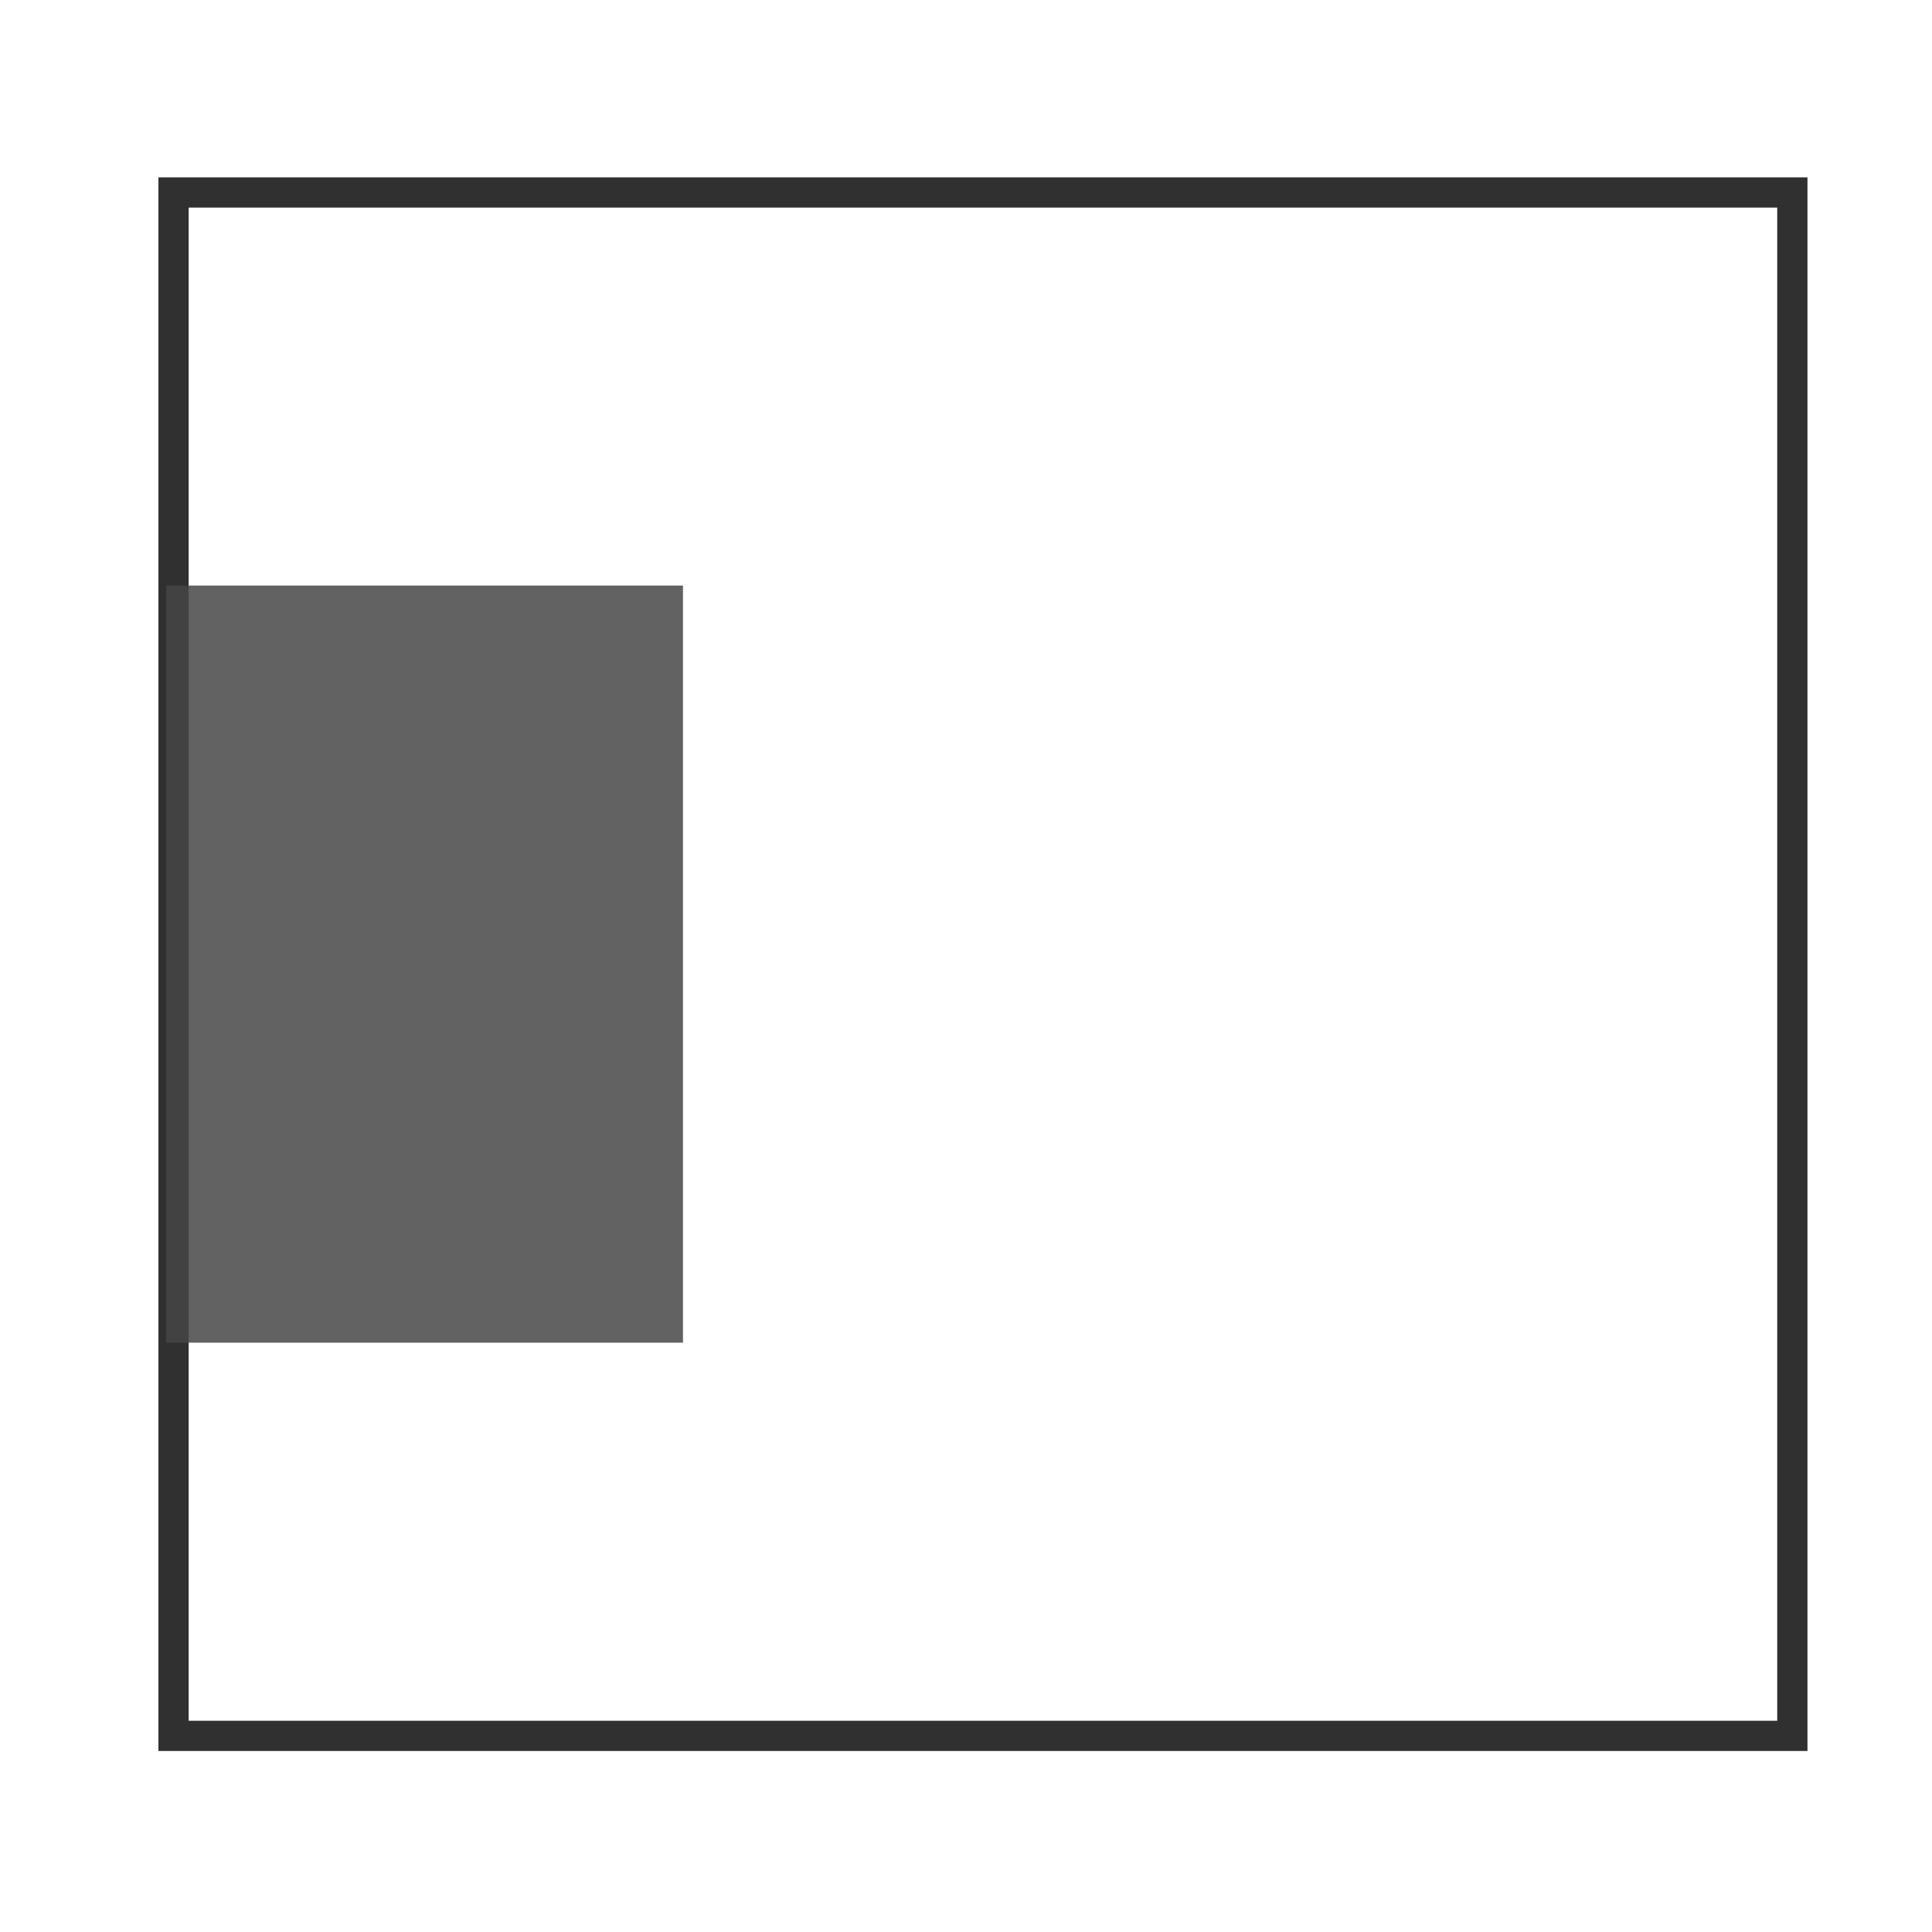
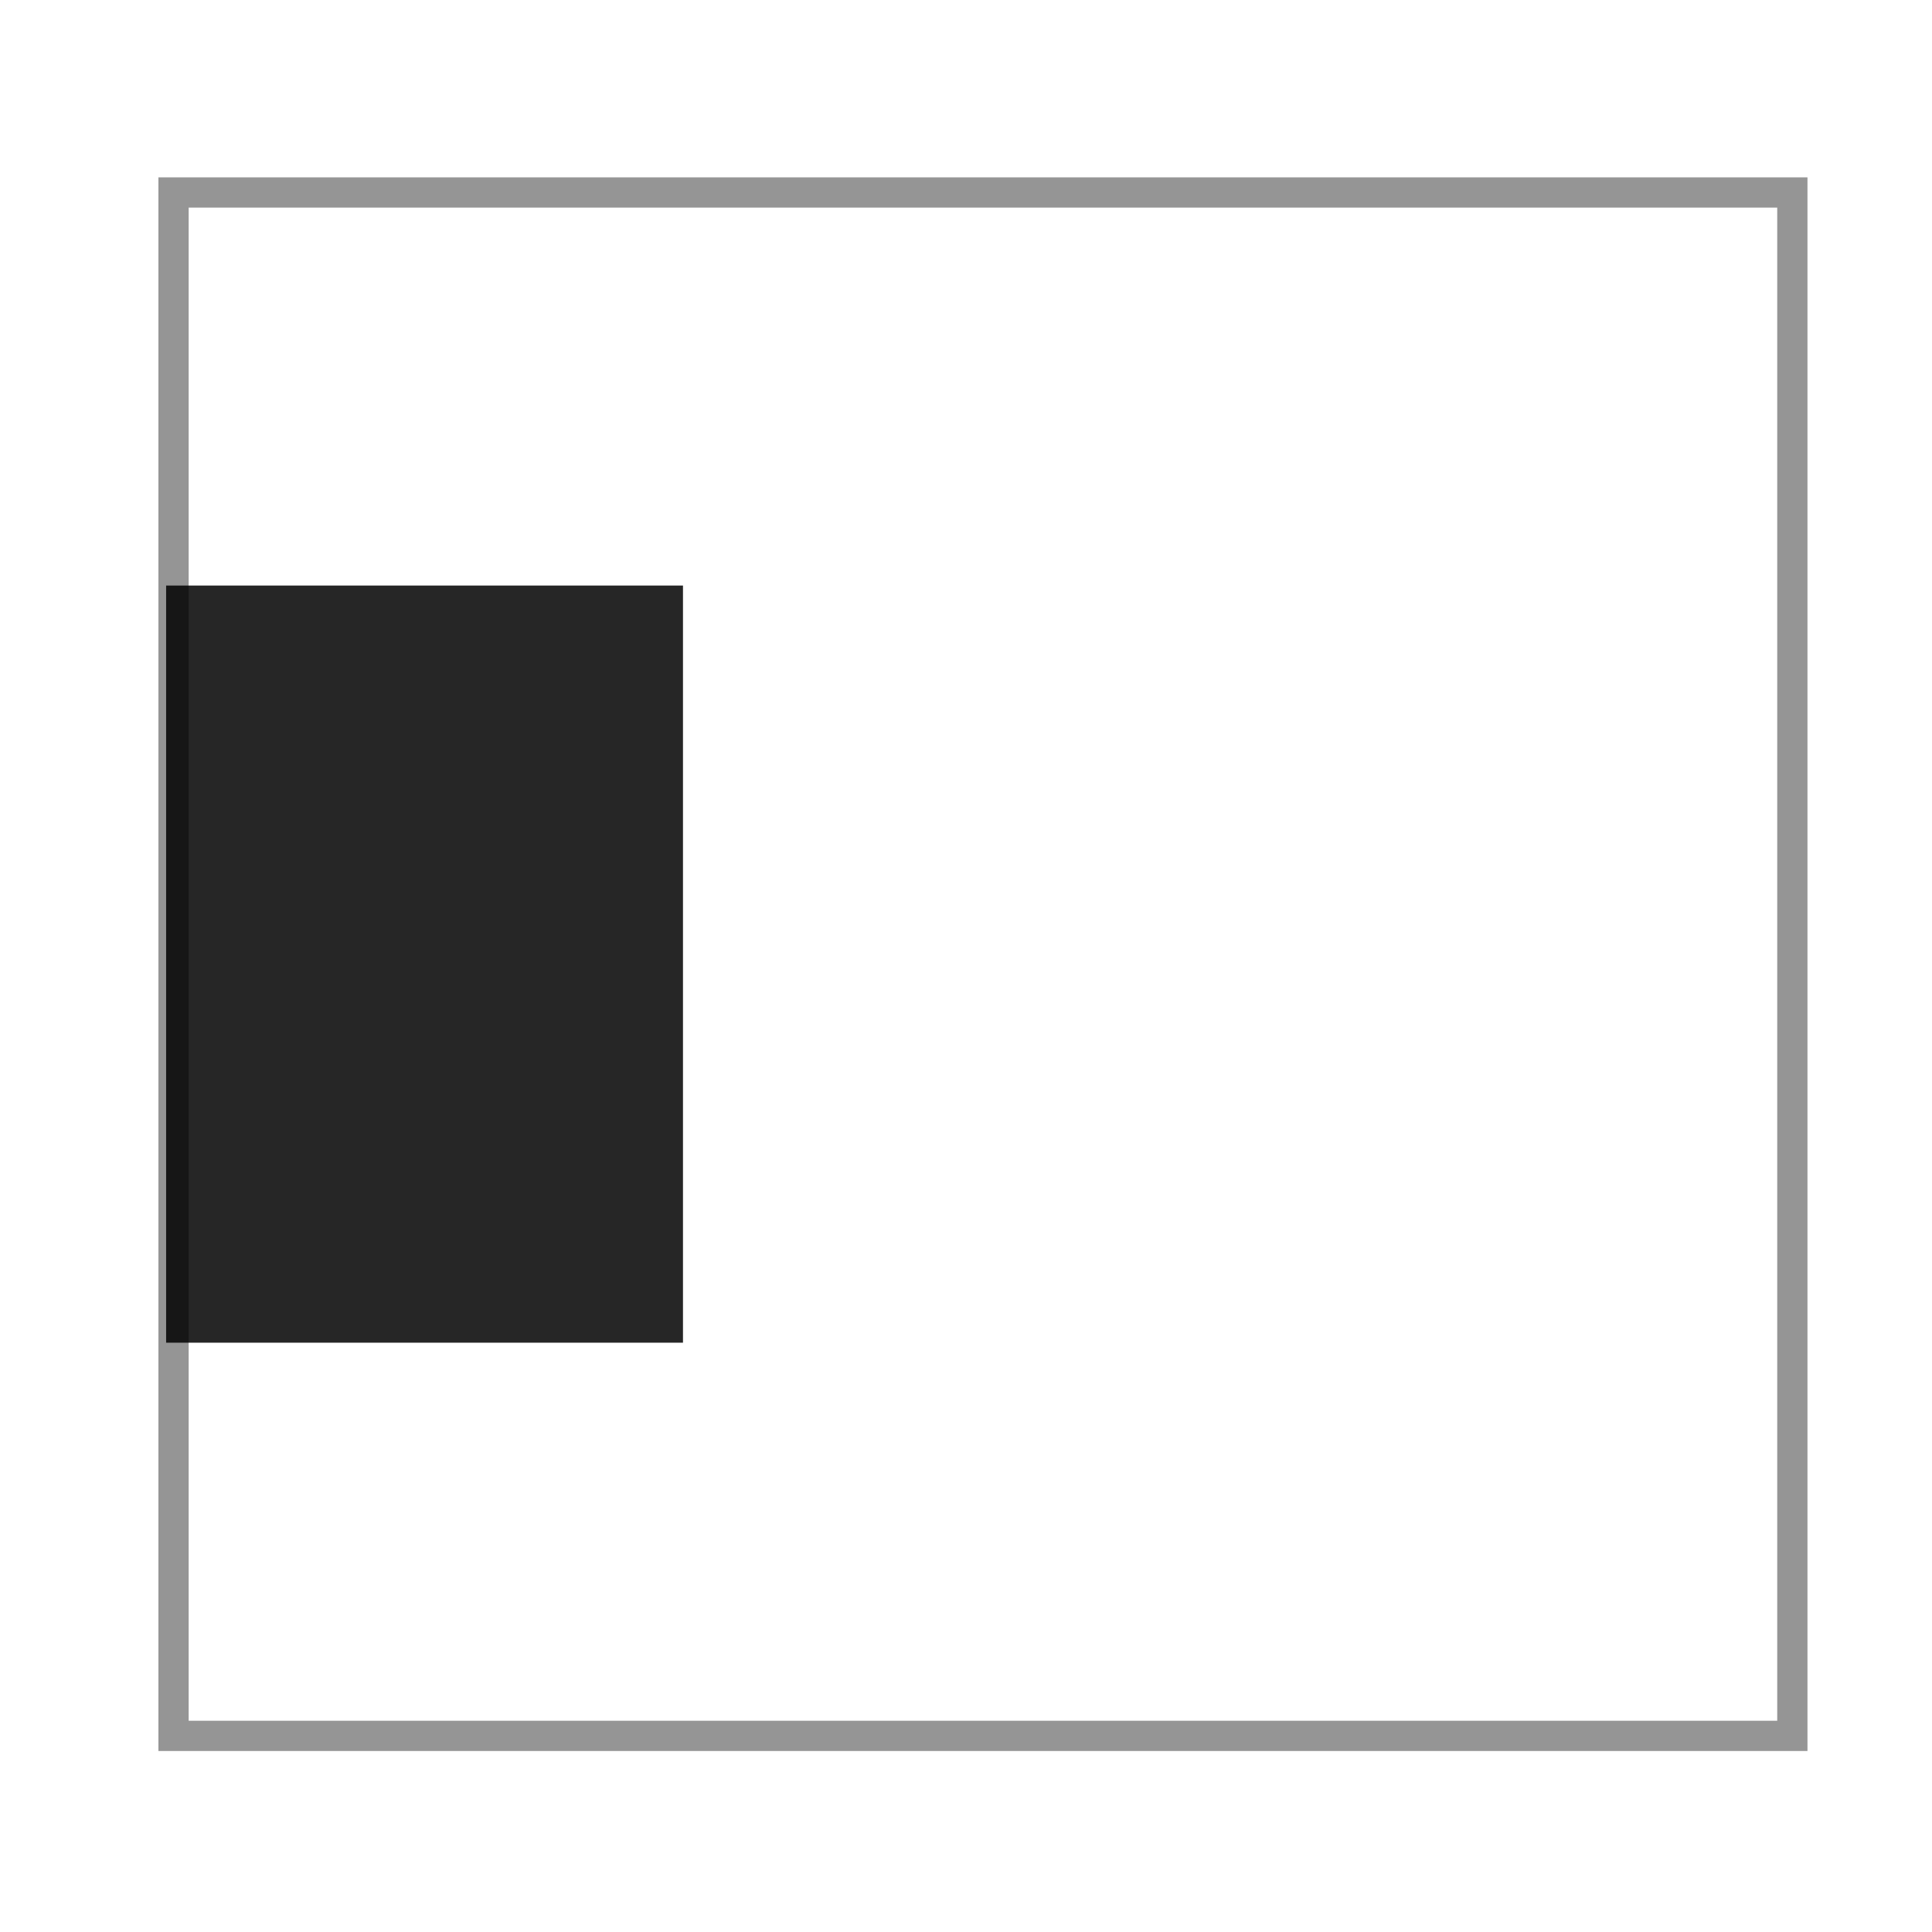
<svg xmlns="http://www.w3.org/2000/svg" id="svg8" version="1.1" viewBox="0 0 16.933 16.933" height="64" width="64">
  <defs id="defs2" />
-   <rect style="opacity:0.851;fill:#000000;fill-opacity:0;stroke:#000000;stroke-width:0.265;stroke-linecap:square;stroke-linejoin:miter;stroke-miterlimit:4;stroke-dasharray:1.058, 0.265;stroke-dashoffset:2;stroke-opacity:0.953" id="rect1384" width="14.188" height="13.527" x="1.521" y="1.687" />
-   <rect y="5.132" x="1.456" height="6.636" width="4.53" id="rect1388" style="opacity:0.851;fill:#454545;fill-opacity:0.99;stroke:none;stroke-width:0.404;stroke-linecap:square;stroke-linejoin:miter;stroke-miterlimit:4;stroke-dasharray:1.618, 0.404;stroke-dashoffset:7.559;stroke-opacity:0.953" />
+   <rect style="opacity:0.851;fill:#000000;fill-opacity:0;stroke:#828282;stroke-width:0.265;stroke-linecap:square;stroke-linejoin:miter;stroke-miterlimit:4;stroke-dasharray:1.058, 0.265;stroke-dashoffset:2;stroke-opacity:1" id="rect1384" width="14.188" height="13.527" x="1.521" y="1.687" />
+   <rect y="5.132" x="1.456" height="6.636" width="4.53" id="rect1388" style="opacity:0.851;fill:#000000;fill-opacity:1;stroke:none;stroke-width:0.404;stroke-linecap:square;stroke-linejoin:miter;stroke-miterlimit:4;stroke-dasharray:1.618, 0.404;stroke-dashoffset:7.559;stroke-opacity:0.953" />
</svg>
